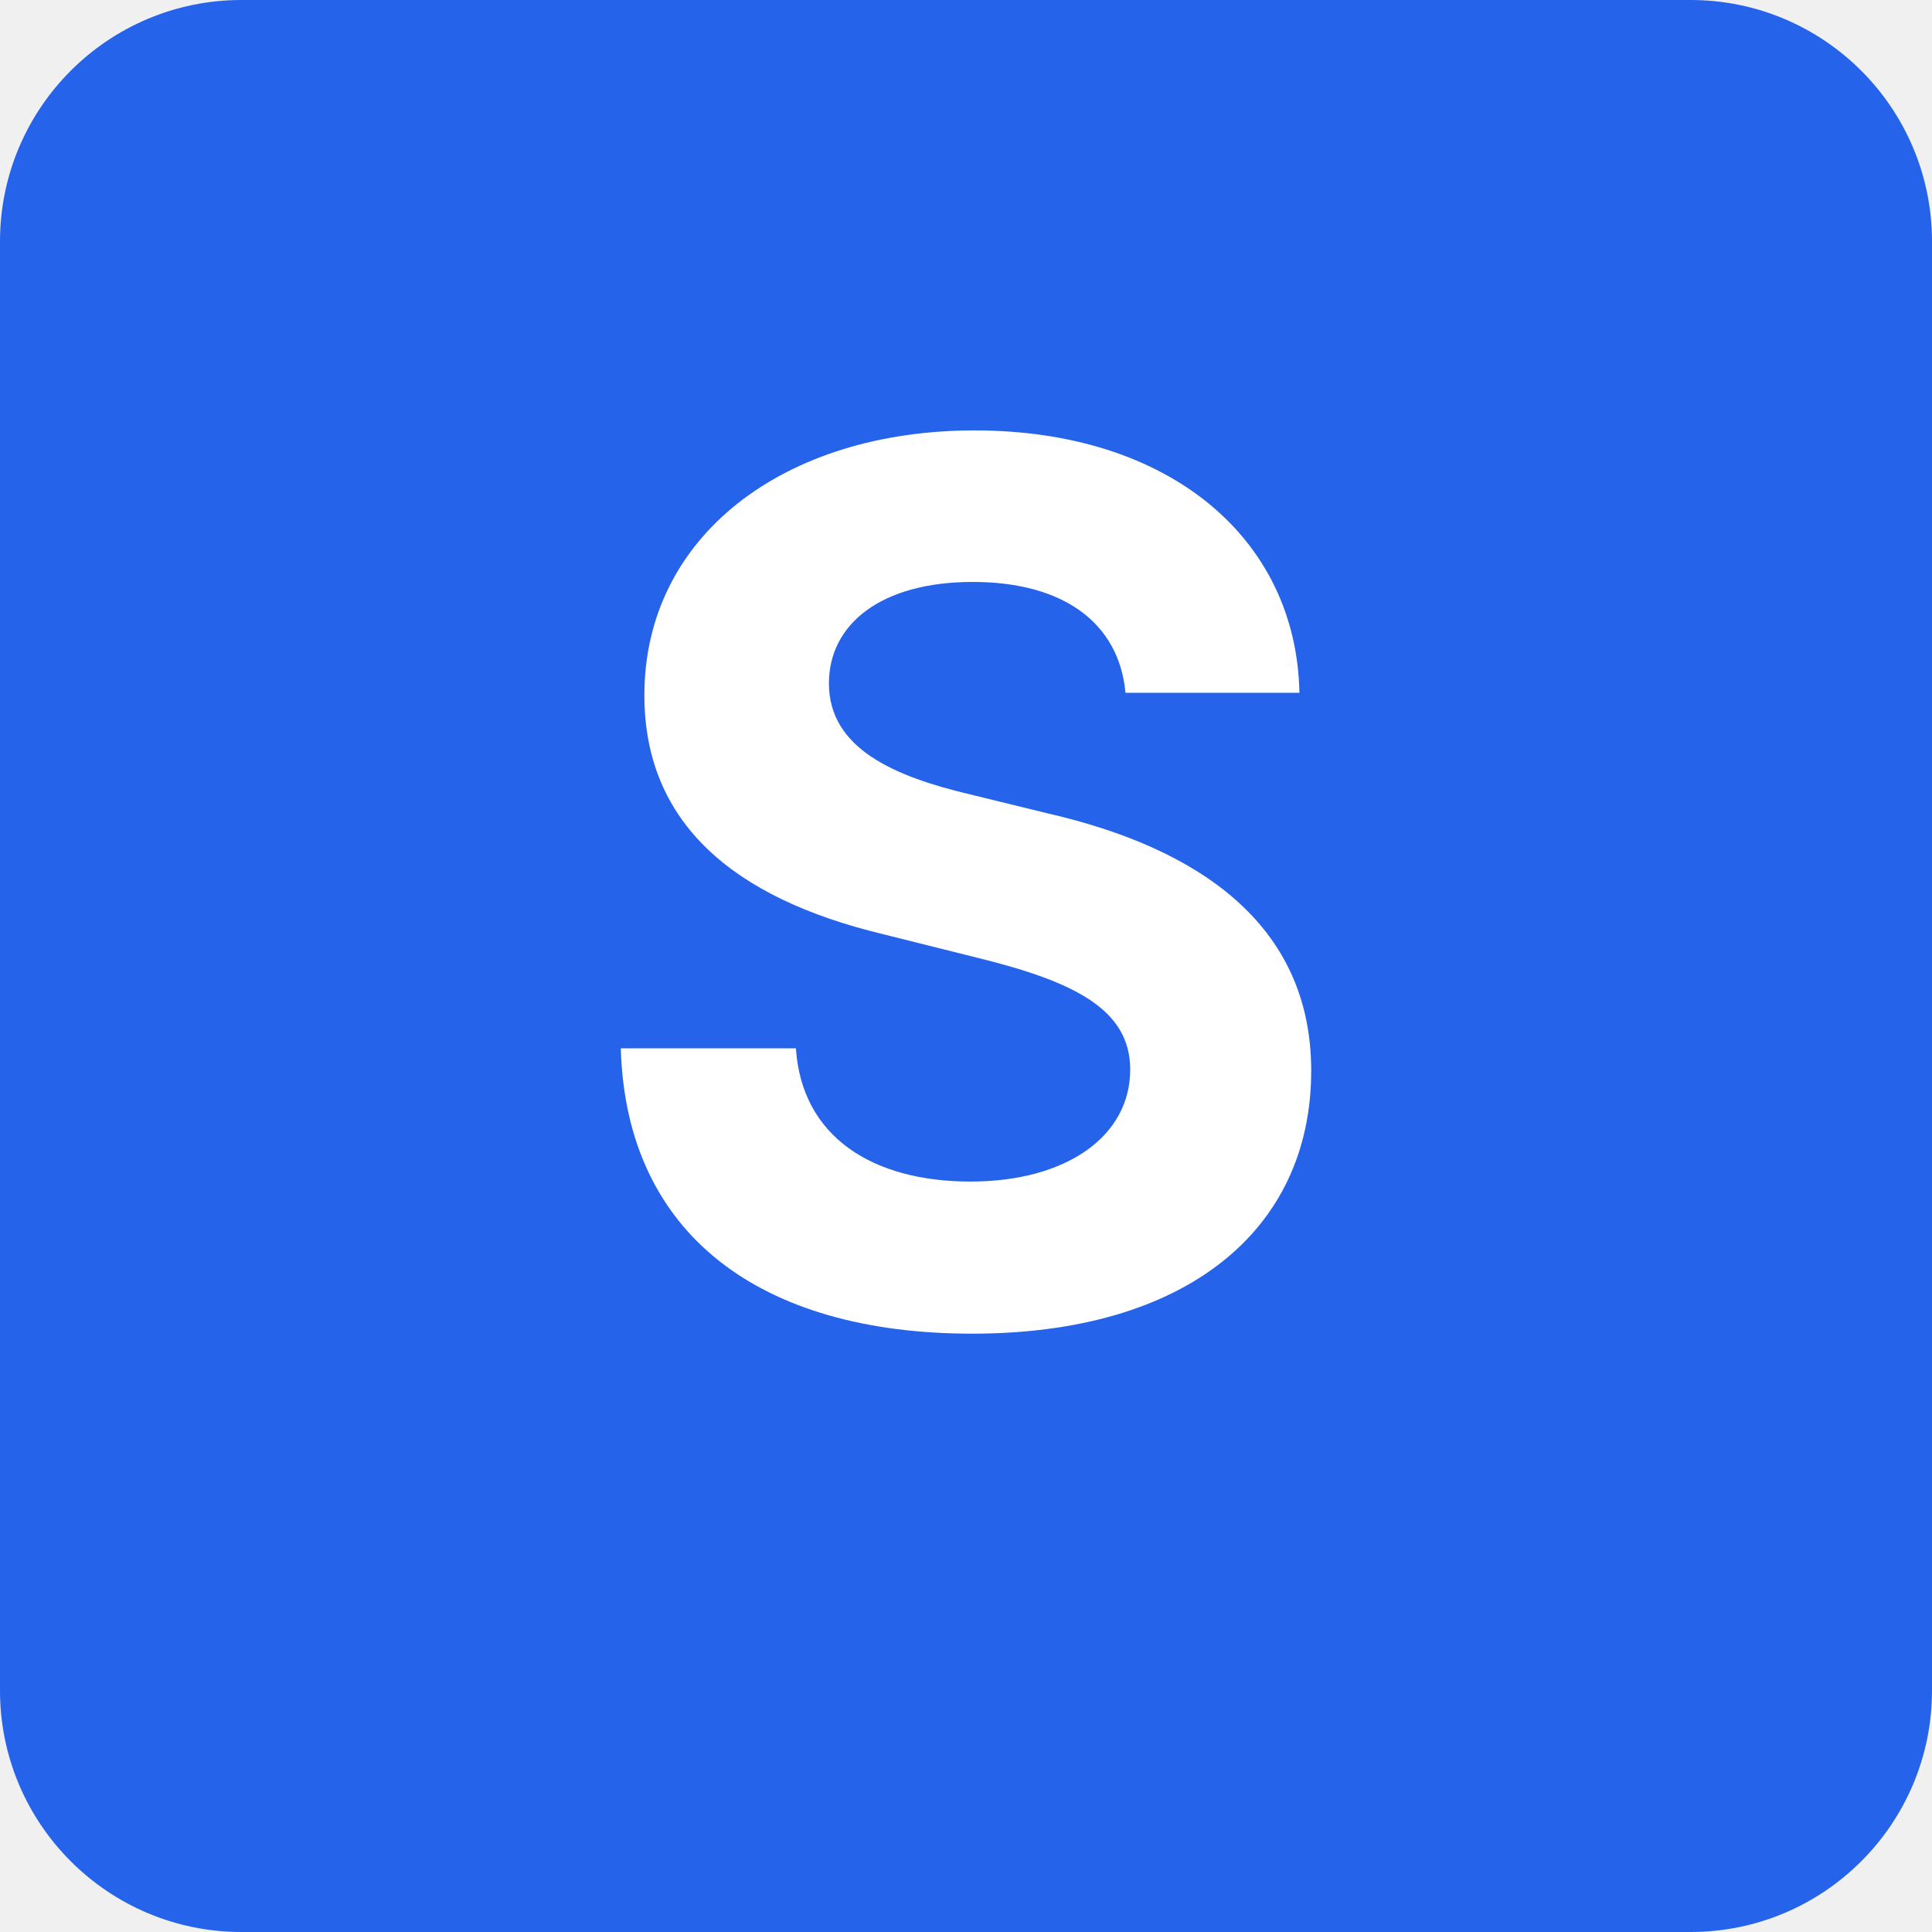
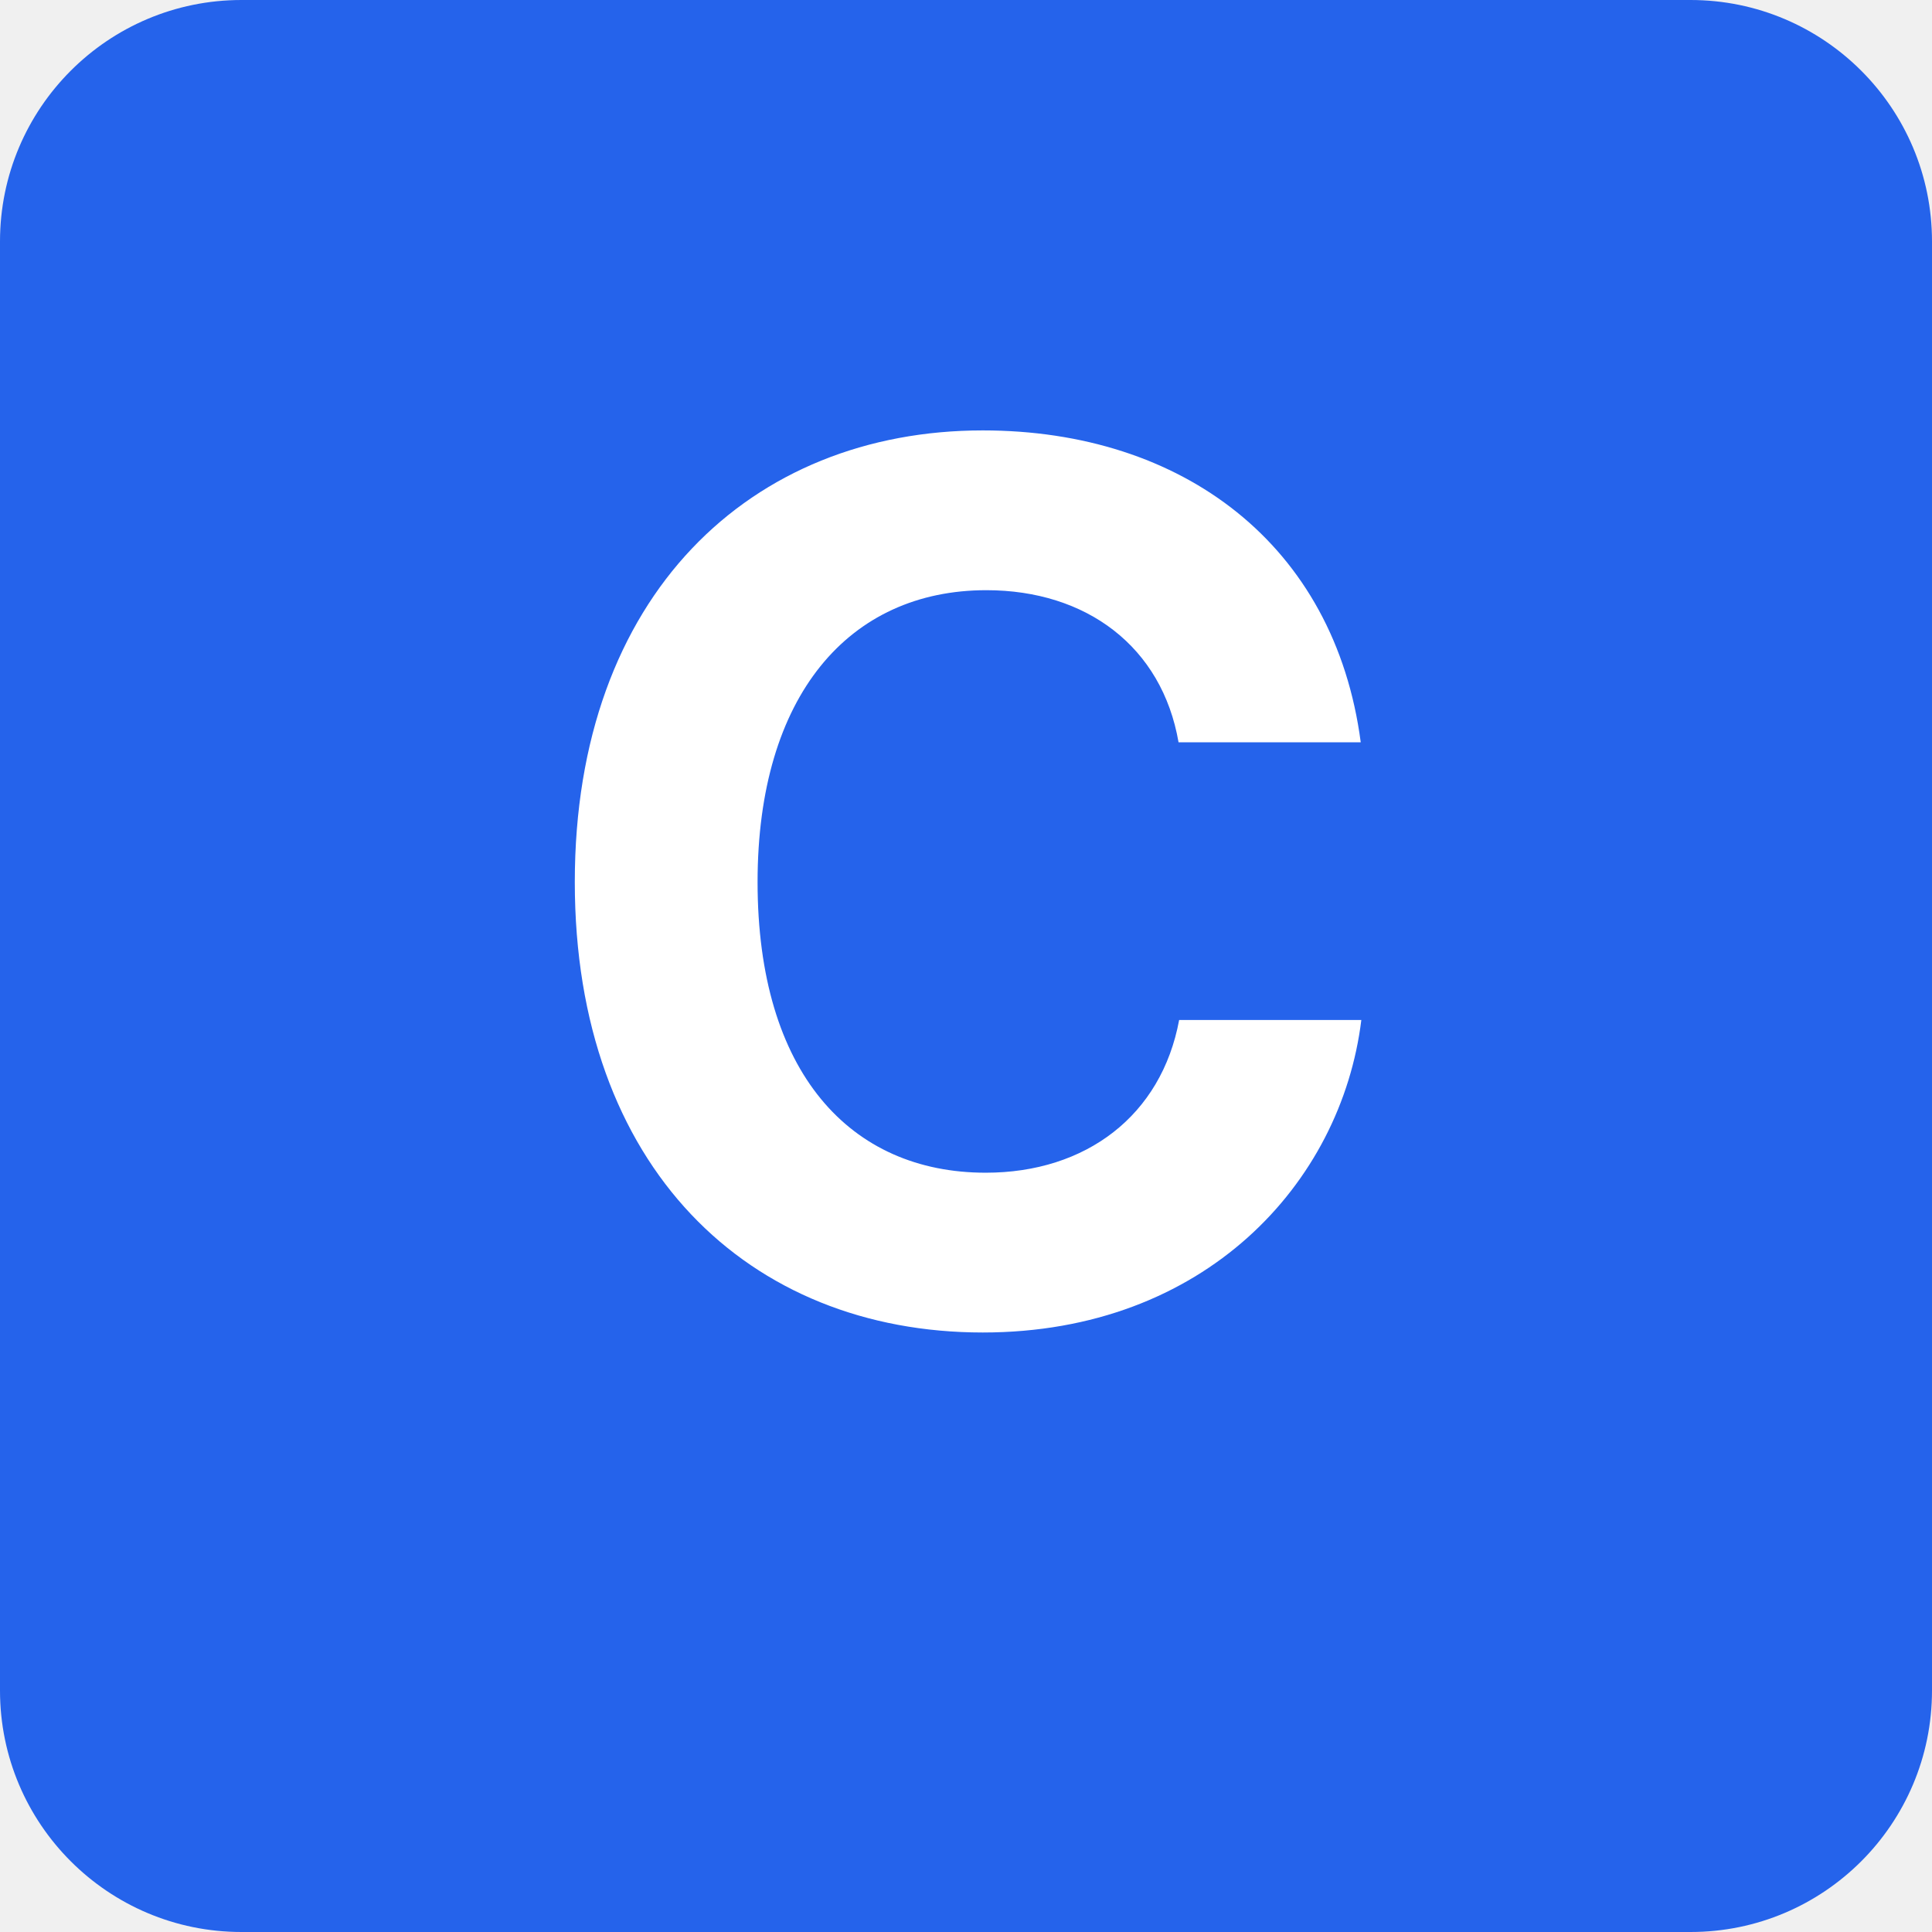
<svg xmlns="http://www.w3.org/2000/svg" width="512" height="512" viewBox="0 0 512 512">
  <rect width="512" height="512" fill="#2563eb" rx="64" />
-   <text x="256" y="350" font-family="system-ui, -apple-system, sans-serif" font-size="320" font-weight="bold" fill="white" text-anchor="middle">S</text>
+   <text x="256" y="350" font-family="system-ui, -apple-system, sans-serif" font-size="320" font-weight="bold" fill="white" text-anchor="middle">C</text>
</svg>
